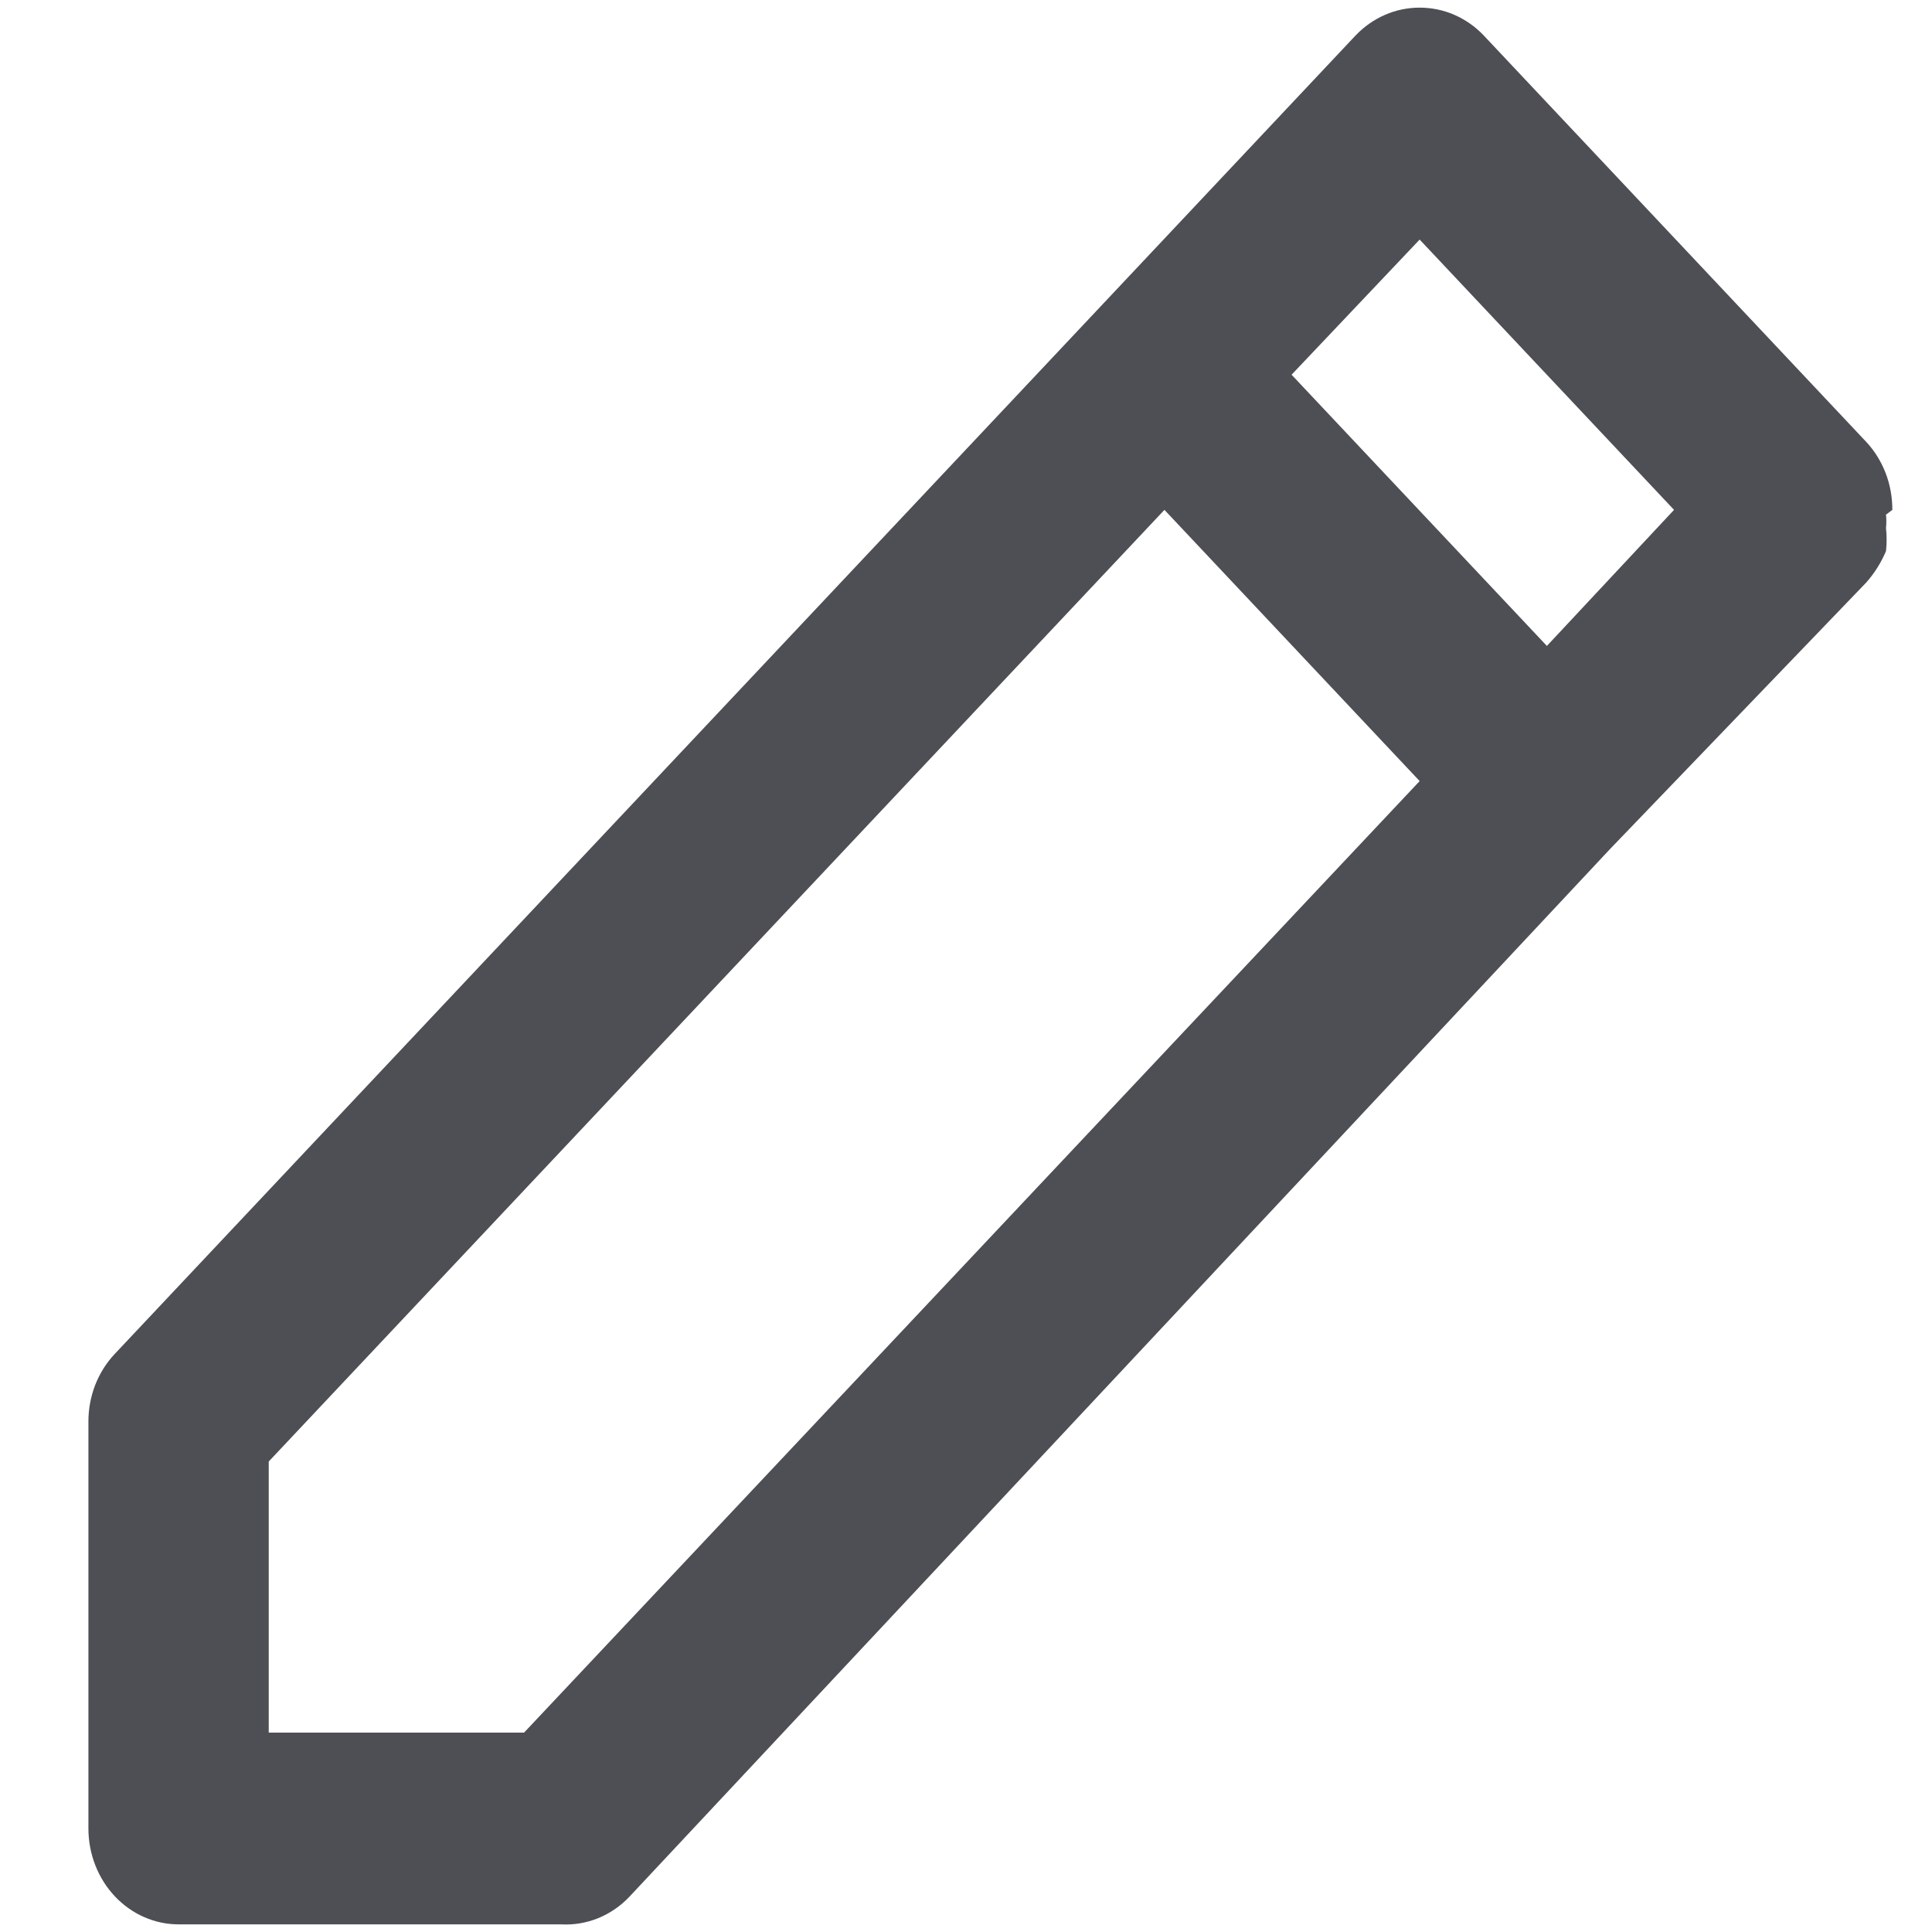
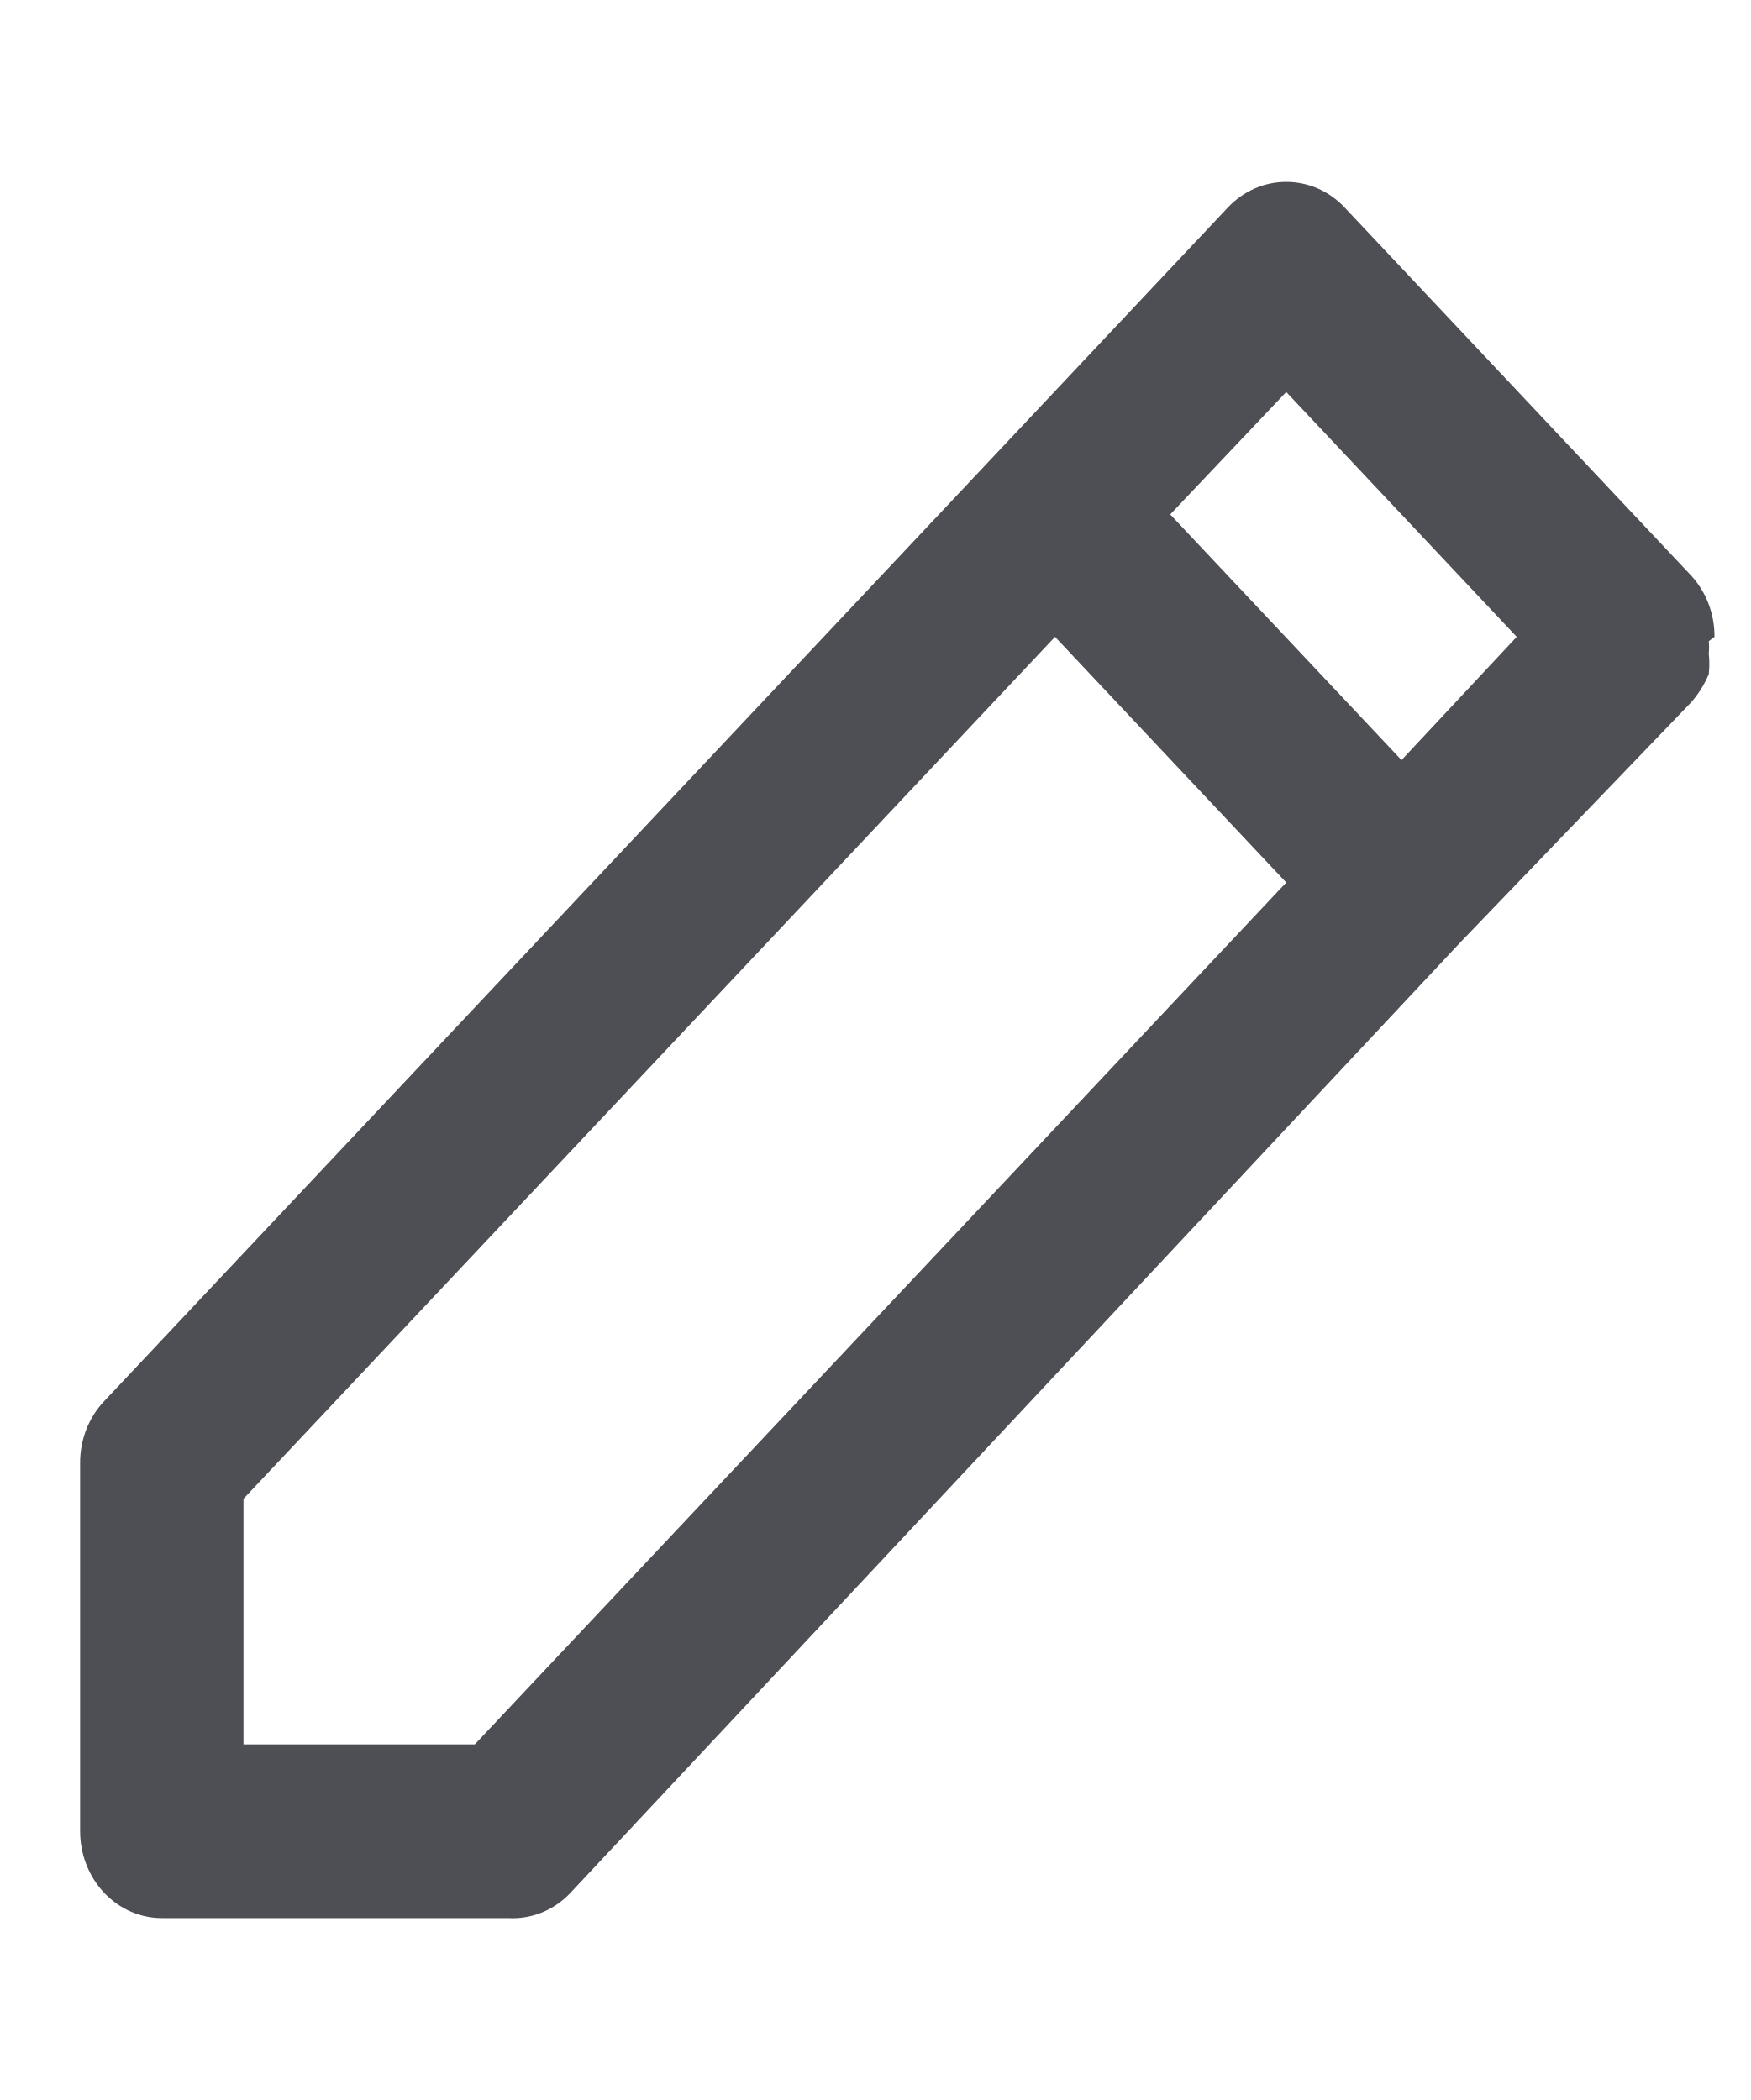
- <svg xmlns="http://www.w3.org/2000/svg" width="21" height="21" viewBox="0 0 21 21" fill="none">
+ <svg xmlns="http://www.w3.org/2000/svg" width="20" height="24" viewBox="0 0 21 21" fill="none">
  <path d="M20.569 5.542C20.569 5.405 20.545 5.269 20.496 5.142C20.447 5.015 20.375 4.899 20.284 4.802L16.127 0.385C16.036 0.289 15.927 0.213 15.808 0.161C15.688 0.109 15.56 0.083 15.431 0.083C15.302 0.083 15.174 0.109 15.055 0.161C14.935 0.213 14.827 0.289 14.735 0.385L11.961 3.333L1.245 14.719C1.154 14.816 1.082 14.932 1.033 15.059C0.985 15.185 0.96 15.321 0.961 15.458V19.875C0.961 20.151 1.064 20.416 1.248 20.612C1.432 20.807 1.681 20.917 1.941 20.917H6.098C6.235 20.925 6.372 20.902 6.501 20.85C6.629 20.798 6.746 20.718 6.843 20.615L17.5 9.229L20.284 6.333C20.374 6.232 20.447 6.116 20.5 5.99C20.509 5.907 20.509 5.823 20.5 5.74C20.505 5.691 20.505 5.642 20.5 5.594L20.569 5.542ZM5.696 18.833H2.921V15.886L12.657 5.542L15.431 8.49L5.696 18.833ZM16.814 7.021L14.039 4.073L15.431 2.604L18.196 5.542L16.814 7.021Z" fill="#4E4F54" />
</svg>
